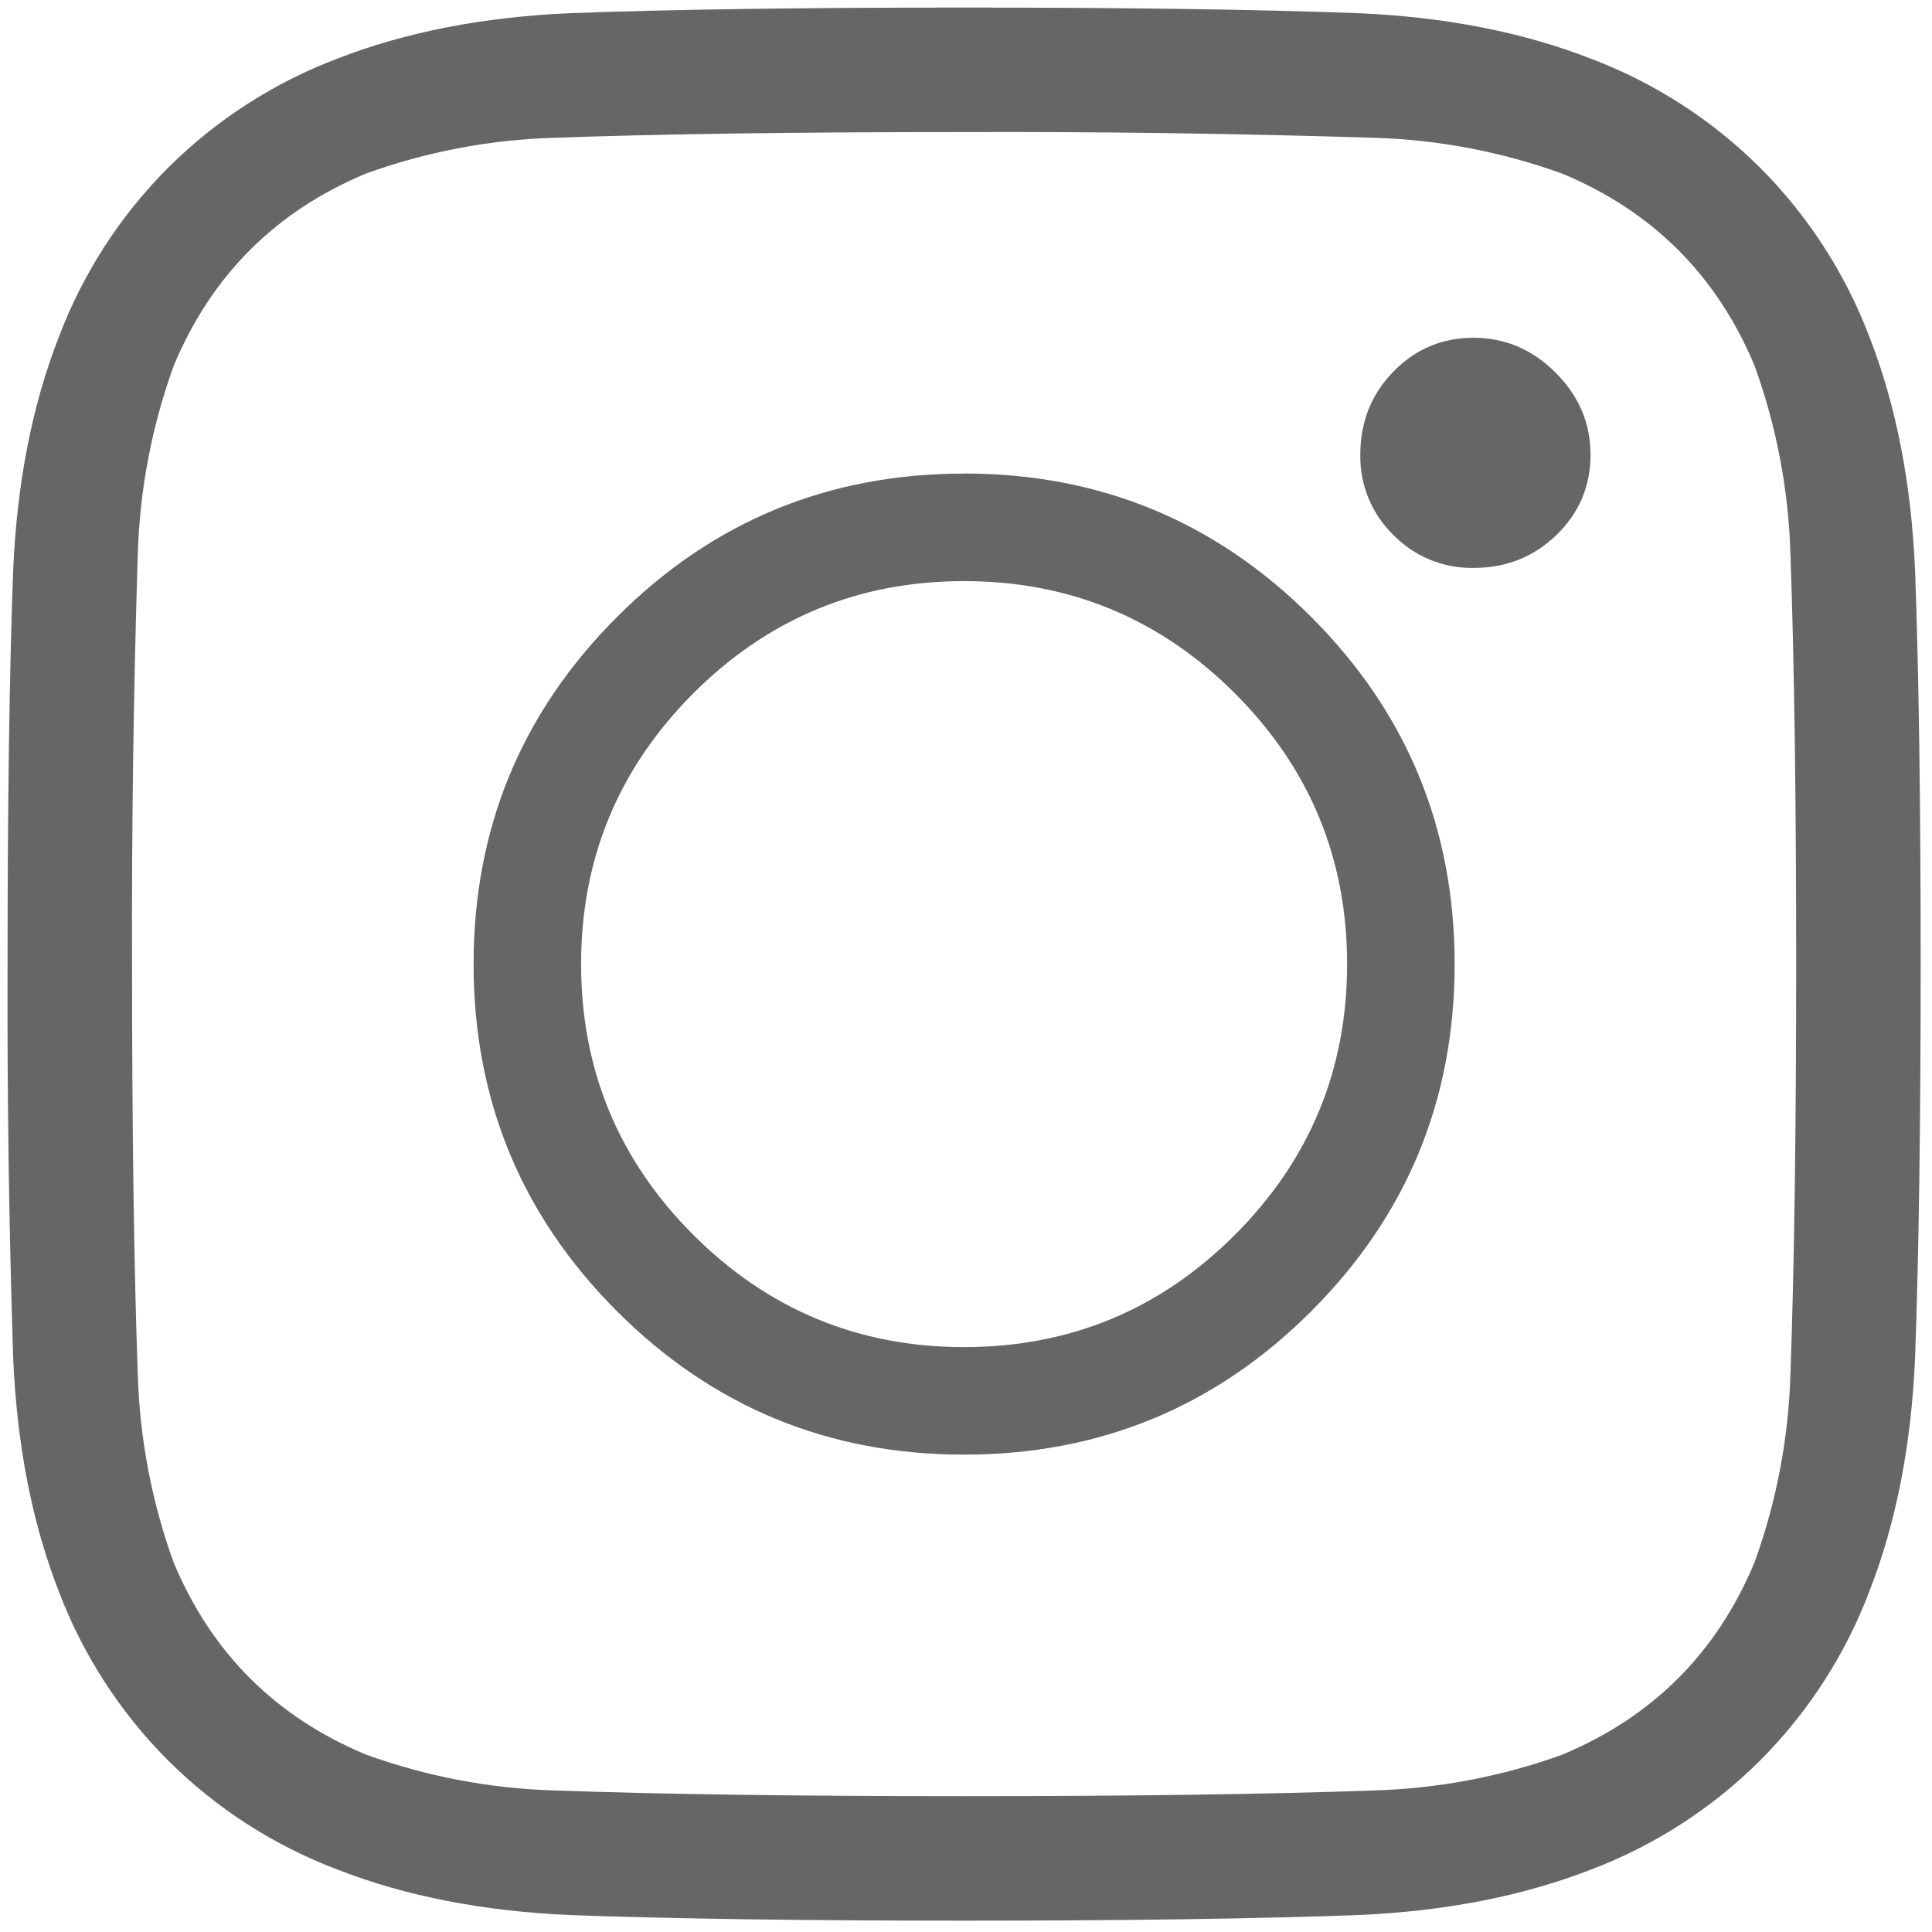
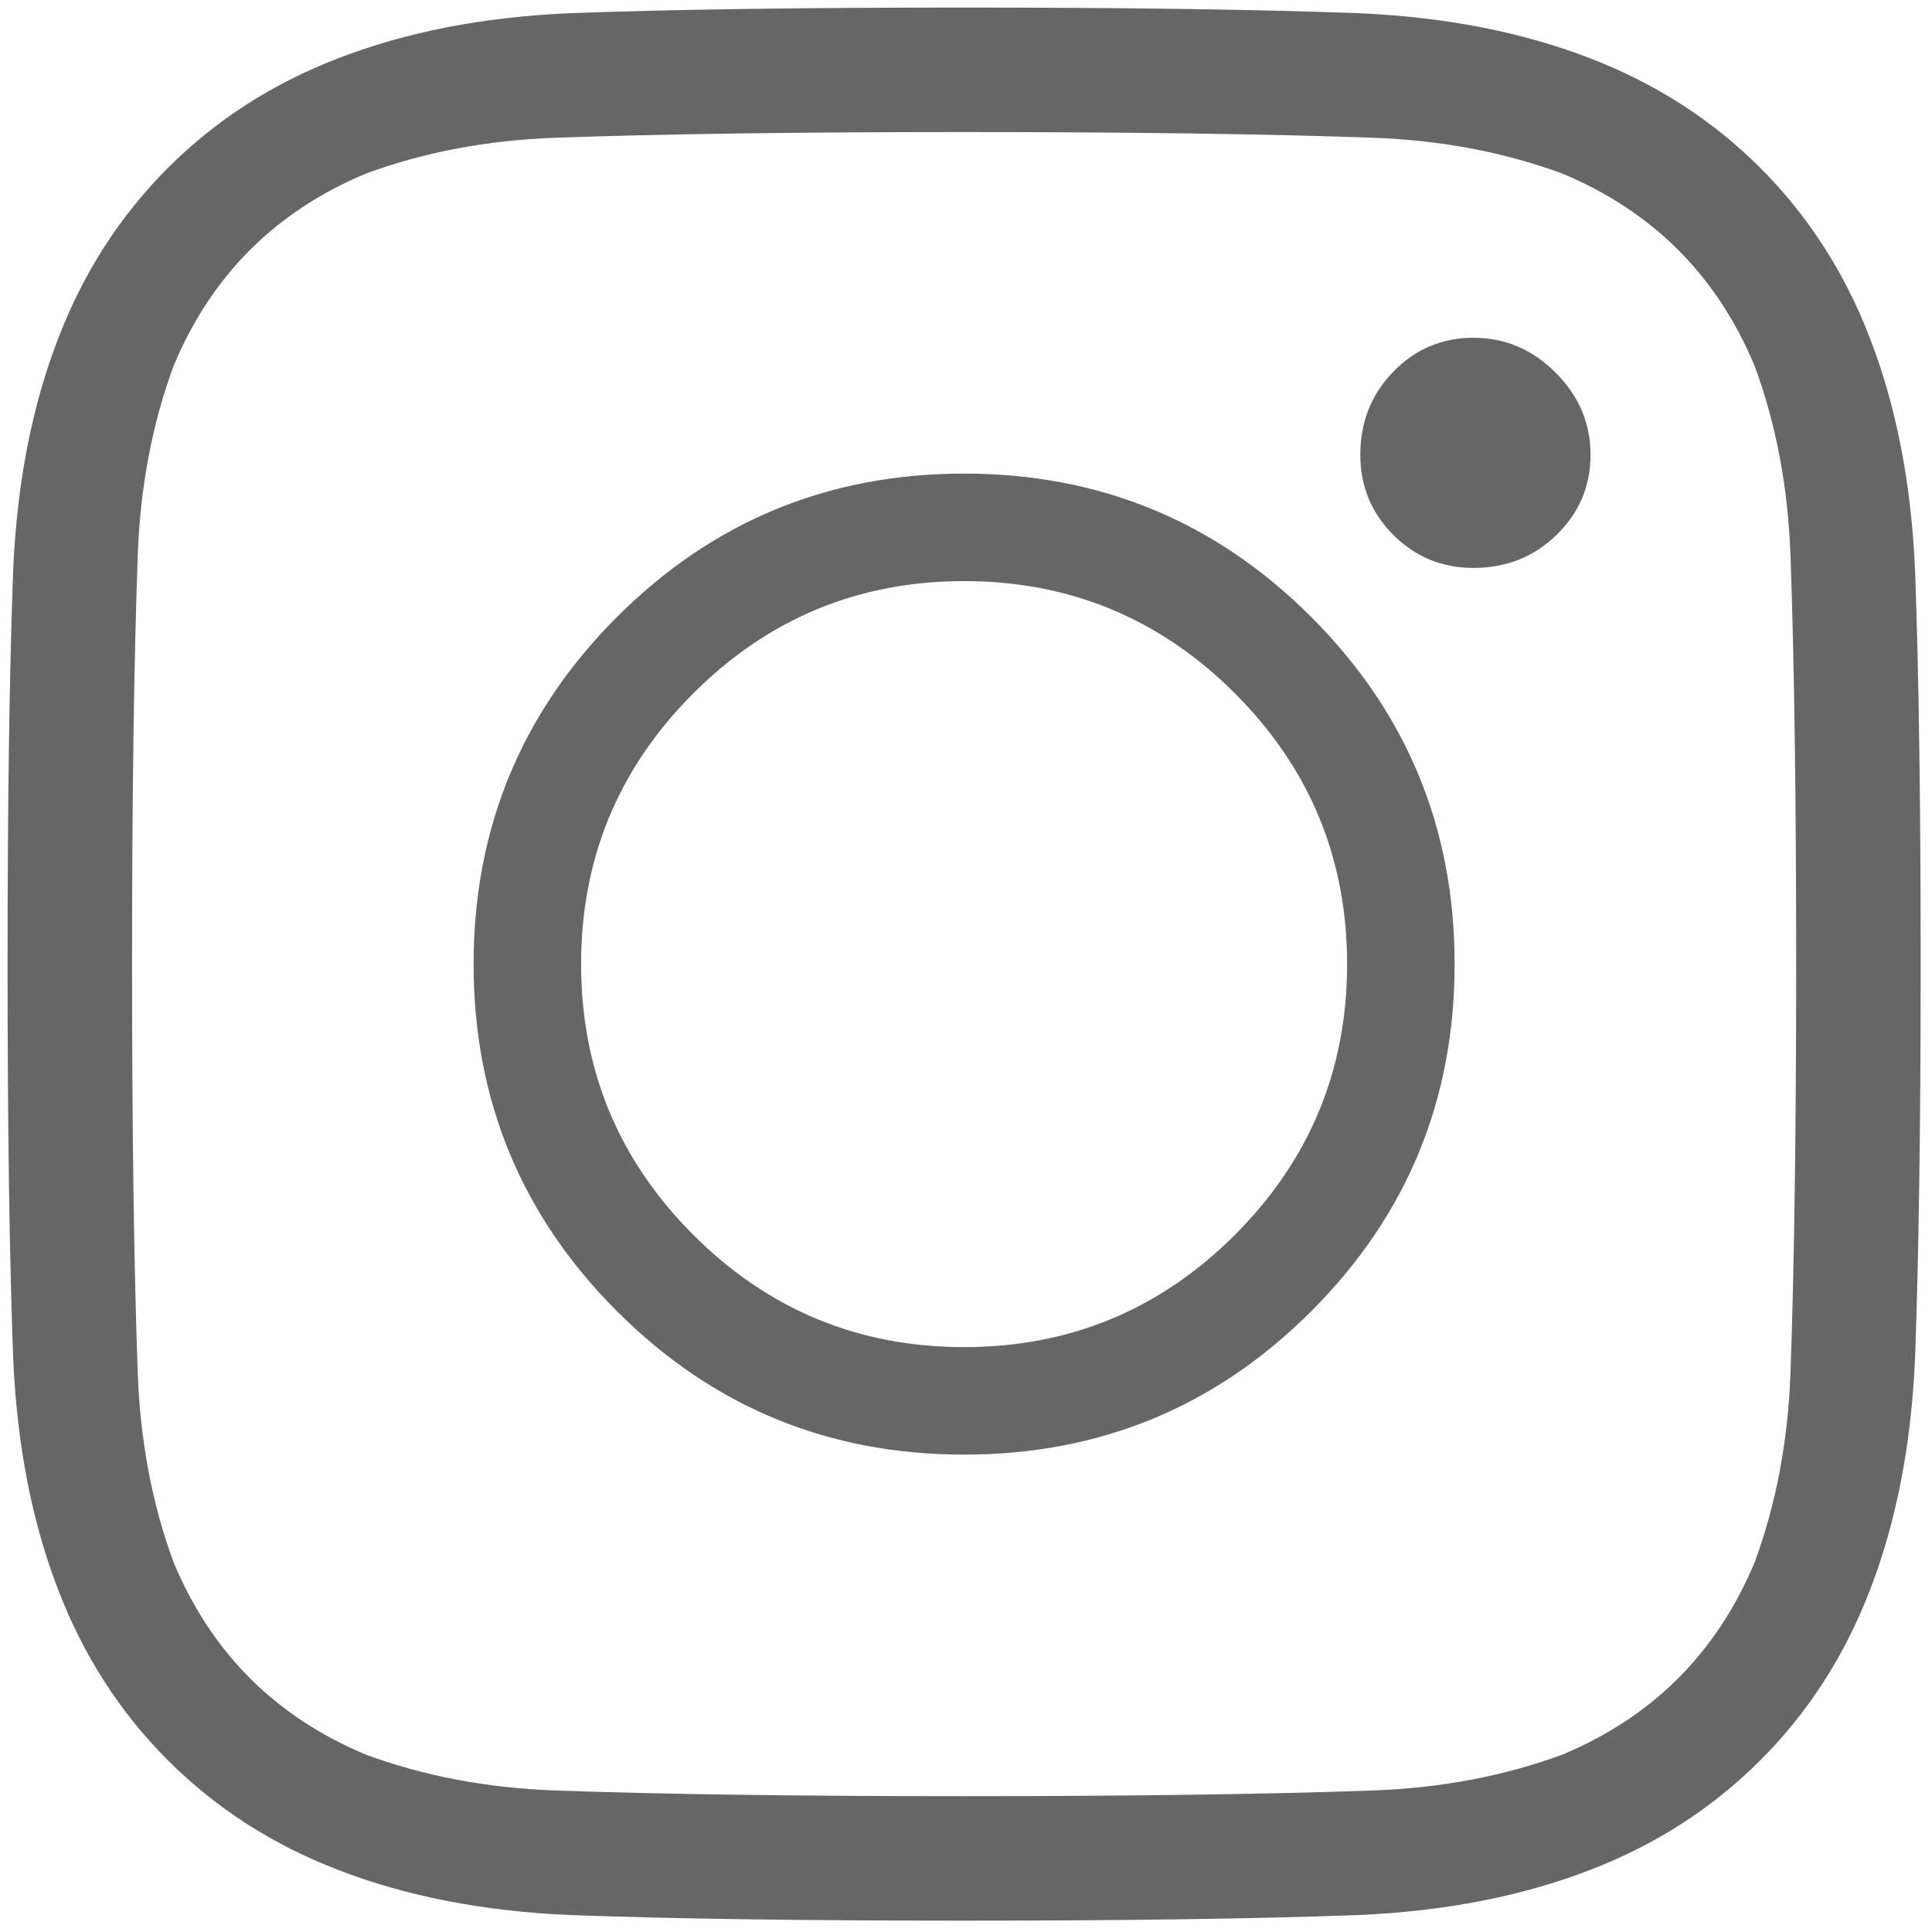
- <svg xmlns="http://www.w3.org/2000/svg" width="23" height="23" fill="none">
-   <path d="M11.477.09c1.917 0 3.482.022 4.695.067 1.033.045 1.954.225 2.763.54a5.727 5.727 0 012.021 1.302 5.732 5.732 0 011.303 2.022c.314.808.494 1.729.539 2.762.045 1.213.067 2.778.067 4.694 0 1.917-.022 3.482-.067 4.695-.045 1.033-.225 1.954-.54 2.763a5.733 5.733 0 01-1.302 2.021 5.733 5.733 0 01-2.021 1.303c-.809.314-1.73.494-2.763.539-1.213.045-2.778.067-4.695.067-1.916 0-3.48-.022-4.694-.067-1.033-.045-1.954-.225-2.762-.54a5.732 5.732 0 01-2.022-1.302 5.733 5.733 0 01-1.303-2.021c-.314-.809-.494-1.73-.539-2.763a131.868 131.868 0 01-.067-4.695c0-1.916.022-3.48.067-4.694.045-1.033.225-1.954.54-2.762a5.713 5.713 0 011.302-2.022A5.731 5.731 0 014.021.696C4.829.382 5.75.202 6.783.157 7.996.112 9.561.09 11.477.09zm0 1.482c-1.991 0-3.616.023-4.873.068a7.21 7.21 0 00-2.247.426c-1.078.45-1.841 1.213-2.29 2.291a7.21 7.21 0 00-.427 2.247 142.032 142.032 0 00-.068 4.873c0 1.992.023 3.617.068 4.875a7.21 7.21 0 00.426 2.246c.45 1.078 1.213 1.841 2.291 2.29a7.211 7.211 0 002.247.427c1.257.045 2.882.068 4.873.068 1.992 0 3.617-.023 4.875-.068a7.211 7.211 0 002.246-.426c1.078-.45 1.841-1.213 2.29-2.291a7.211 7.211 0 00.427-2.246c.045-1.258.068-2.883.068-4.875 0-1.991-.023-3.616-.068-4.873a7.211 7.211 0 00-.426-2.247c-.45-1.078-1.213-1.841-2.291-2.29a7.21 7.21 0 00-2.246-.427 142.035 142.035 0 00-4.875-.068zm0 14.465c1.258 0 2.333-.445 3.224-1.336.89-.891 1.336-1.966 1.336-3.224 0-1.257-.445-2.332-1.336-3.223-.891-.89-1.966-1.336-3.224-1.336-1.257 0-2.332.445-3.223 1.336-.89.891-1.336 1.966-1.336 3.223 0 1.258.445 2.333 1.336 3.224.891.89 1.966 1.336 3.223 1.336zm0-10.4c1.618 0 2.995.57 4.133 1.708s1.707 2.515 1.707 4.132c0 1.618-.569 2.995-1.707 4.133-1.138 1.138-2.515 1.707-4.133 1.707-1.617 0-2.994-.569-4.132-1.707-1.138-1.138-1.707-2.515-1.707-4.133 0-1.617.569-2.994 1.707-4.132 1.138-1.138 2.515-1.707 4.132-1.707zm7.458-.224c0 .374-.135.693-.405.955s-.599.393-.988.393a1.3 1.3 0 01-.955-.393 1.3 1.3 0 01-.393-.955c0-.39.131-.719.393-.988.262-.27.58-.404.955-.404.374 0 .7.138.977.415.277.277.416.603.416.977z" fill="#666" />
+ <svg xmlns="http://www.w3.org/2000/svg" width="23" height="23" viewBox="0 0 23 23" fill="none">
+   <path d="M11.477 0.09C13.394 0.09 14.959 0.112 16.172 0.157C17.205 0.202 18.126 0.382 18.935 0.696C19.713 0.996 20.387 1.43 20.956 1.999C21.525 2.568 21.959 3.242 22.259 4.021C22.573 4.829 22.753 5.75 22.798 6.783C22.843 7.996 22.865 9.561 22.865 11.477C22.865 13.394 22.843 14.959 22.798 16.172C22.753 17.205 22.573 18.126 22.259 18.935C21.959 19.713 21.525 20.387 20.956 20.956C20.387 21.525 19.713 21.959 18.935 22.259C18.126 22.573 17.205 22.753 16.172 22.798C14.959 22.843 13.394 22.865 11.477 22.865C9.561 22.865 7.996 22.843 6.783 22.798C5.75 22.753 4.829 22.573 4.021 22.259C3.242 21.959 2.568 21.525 1.999 20.956C1.43 20.387 0.996 19.713 0.696 18.935C0.382 18.126 0.202 17.205 0.157 16.172C0.112 14.959 0.09 13.394 0.09 11.477C0.09 9.561 0.112 7.996 0.157 6.783C0.202 5.75 0.382 4.829 0.696 4.021C0.996 3.242 1.43 2.568 1.999 1.999C2.568 1.43 3.242 0.996 4.021 0.696C4.829 0.382 5.75 0.202 6.783 0.157C7.996 0.112 9.561 0.09 11.477 0.09ZM11.477 1.572C9.486 1.572 7.861 1.595 6.604 1.64C5.795 1.67 5.046 1.812 4.357 2.066C3.279 2.516 2.516 3.279 2.066 4.357C1.812 5.046 1.67 5.795 1.64 6.604C1.595 7.861 1.572 9.486 1.572 11.477C1.572 13.469 1.595 15.094 1.64 16.352C1.67 17.16 1.812 17.909 2.066 18.598C2.516 19.676 3.279 20.439 4.357 20.889C5.046 21.143 5.795 21.285 6.604 21.315C7.861 21.36 9.486 21.383 11.477 21.383C13.469 21.383 15.094 21.36 16.352 21.315C17.16 21.285 17.909 21.143 18.598 20.889C19.676 20.439 20.439 19.676 20.889 18.598C21.143 17.909 21.285 17.16 21.315 16.352C21.36 15.094 21.383 13.469 21.383 11.477C21.383 9.486 21.36 7.861 21.315 6.604C21.285 5.795 21.143 5.046 20.889 4.357C20.439 3.279 19.676 2.516 18.598 2.066C17.909 1.812 17.16 1.67 16.352 1.64C15.094 1.595 13.469 1.572 11.477 1.572ZM11.477 16.037C12.735 16.037 13.81 15.592 14.701 14.701C15.592 13.81 16.037 12.735 16.037 11.477C16.037 10.22 15.592 9.145 14.701 8.254C13.81 7.363 12.735 6.918 11.477 6.918C10.22 6.918 9.145 7.363 8.254 8.254C7.363 9.145 6.918 10.22 6.918 11.477C6.918 12.735 7.363 13.81 8.254 14.701C9.145 15.592 10.22 16.037 11.477 16.037ZM11.477 5.638C13.095 5.638 14.472 6.207 15.61 7.345C16.748 8.483 17.317 9.86 17.317 11.477C17.317 13.095 16.748 14.472 15.61 15.61C14.472 16.748 13.095 17.317 11.477 17.317C9.86 17.317 8.483 16.748 7.345 15.61C6.207 14.472 5.638 13.095 5.638 11.477C5.638 9.86 6.207 8.483 7.345 7.345C8.483 6.207 9.86 5.638 11.477 5.638ZM18.935 5.413C18.935 5.787 18.8 6.106 18.53 6.368C18.261 6.63 17.931 6.761 17.542 6.761C17.168 6.761 16.849 6.63 16.587 6.368C16.325 6.106 16.194 5.787 16.194 5.413C16.194 5.024 16.325 4.694 16.587 4.425C16.849 4.155 17.168 4.021 17.542 4.021C17.916 4.021 18.242 4.159 18.519 4.436C18.796 4.713 18.935 5.039 18.935 5.413Z" fill="#666666" />
</svg>
